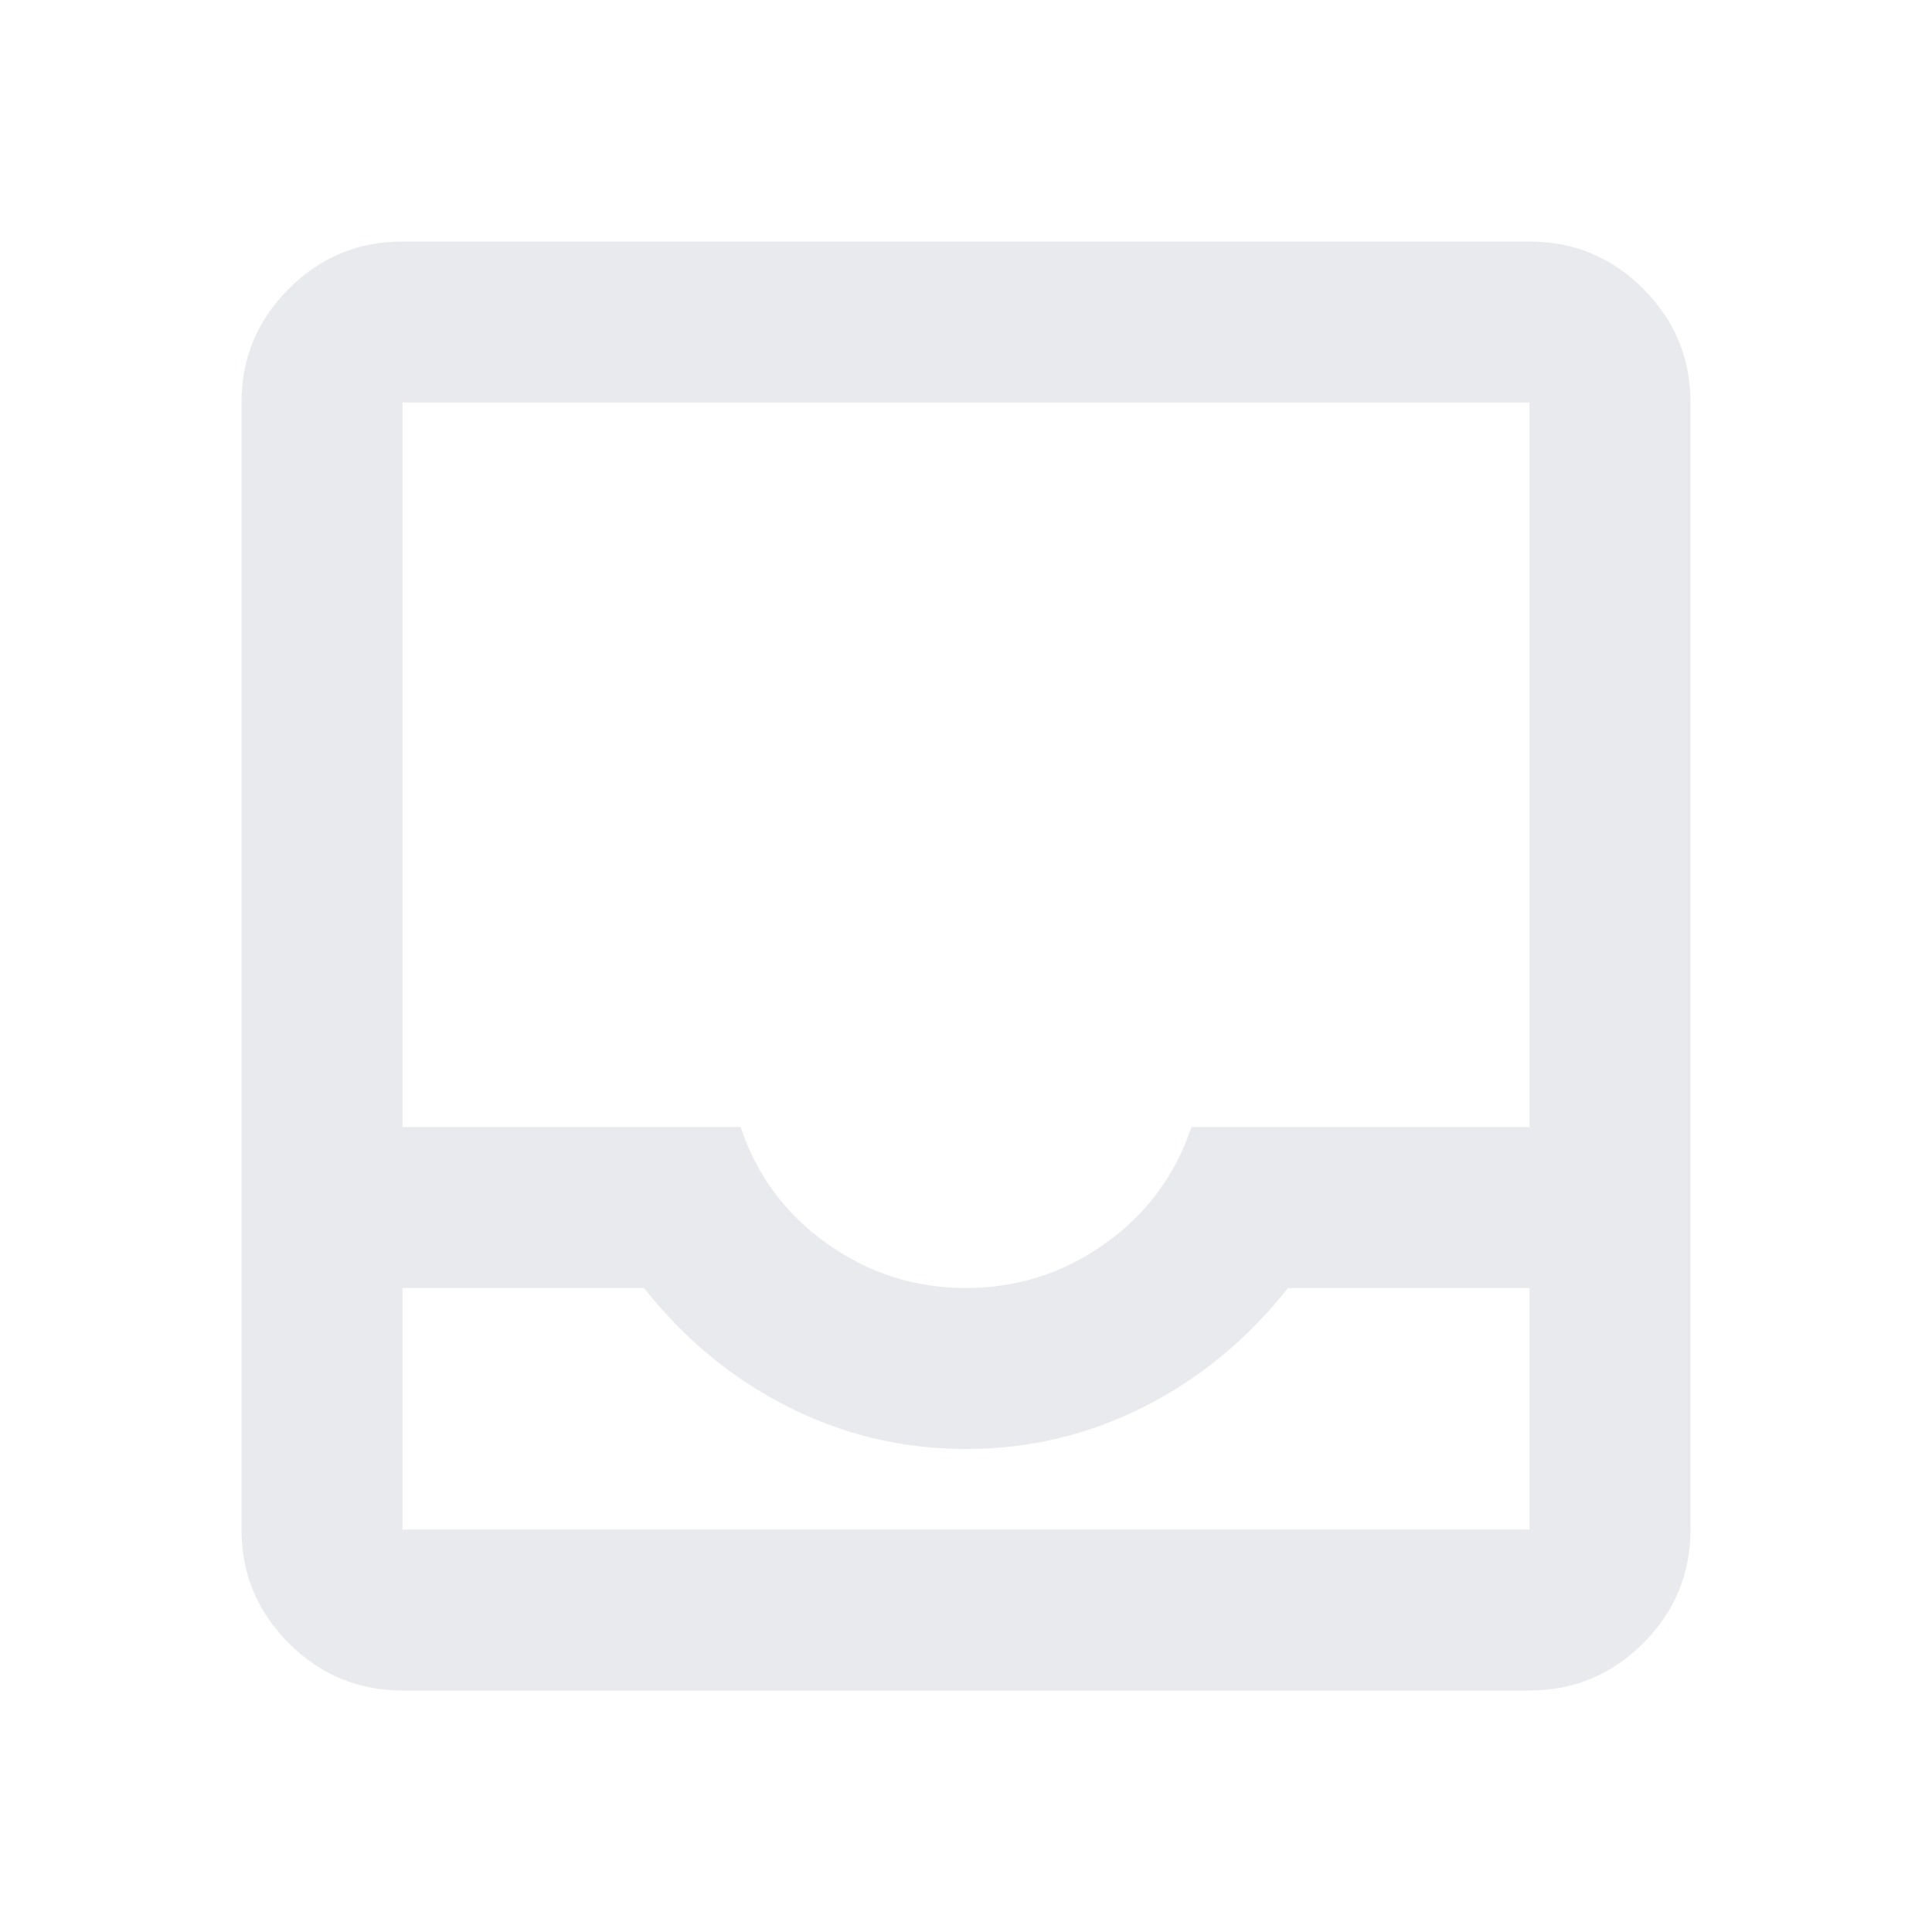
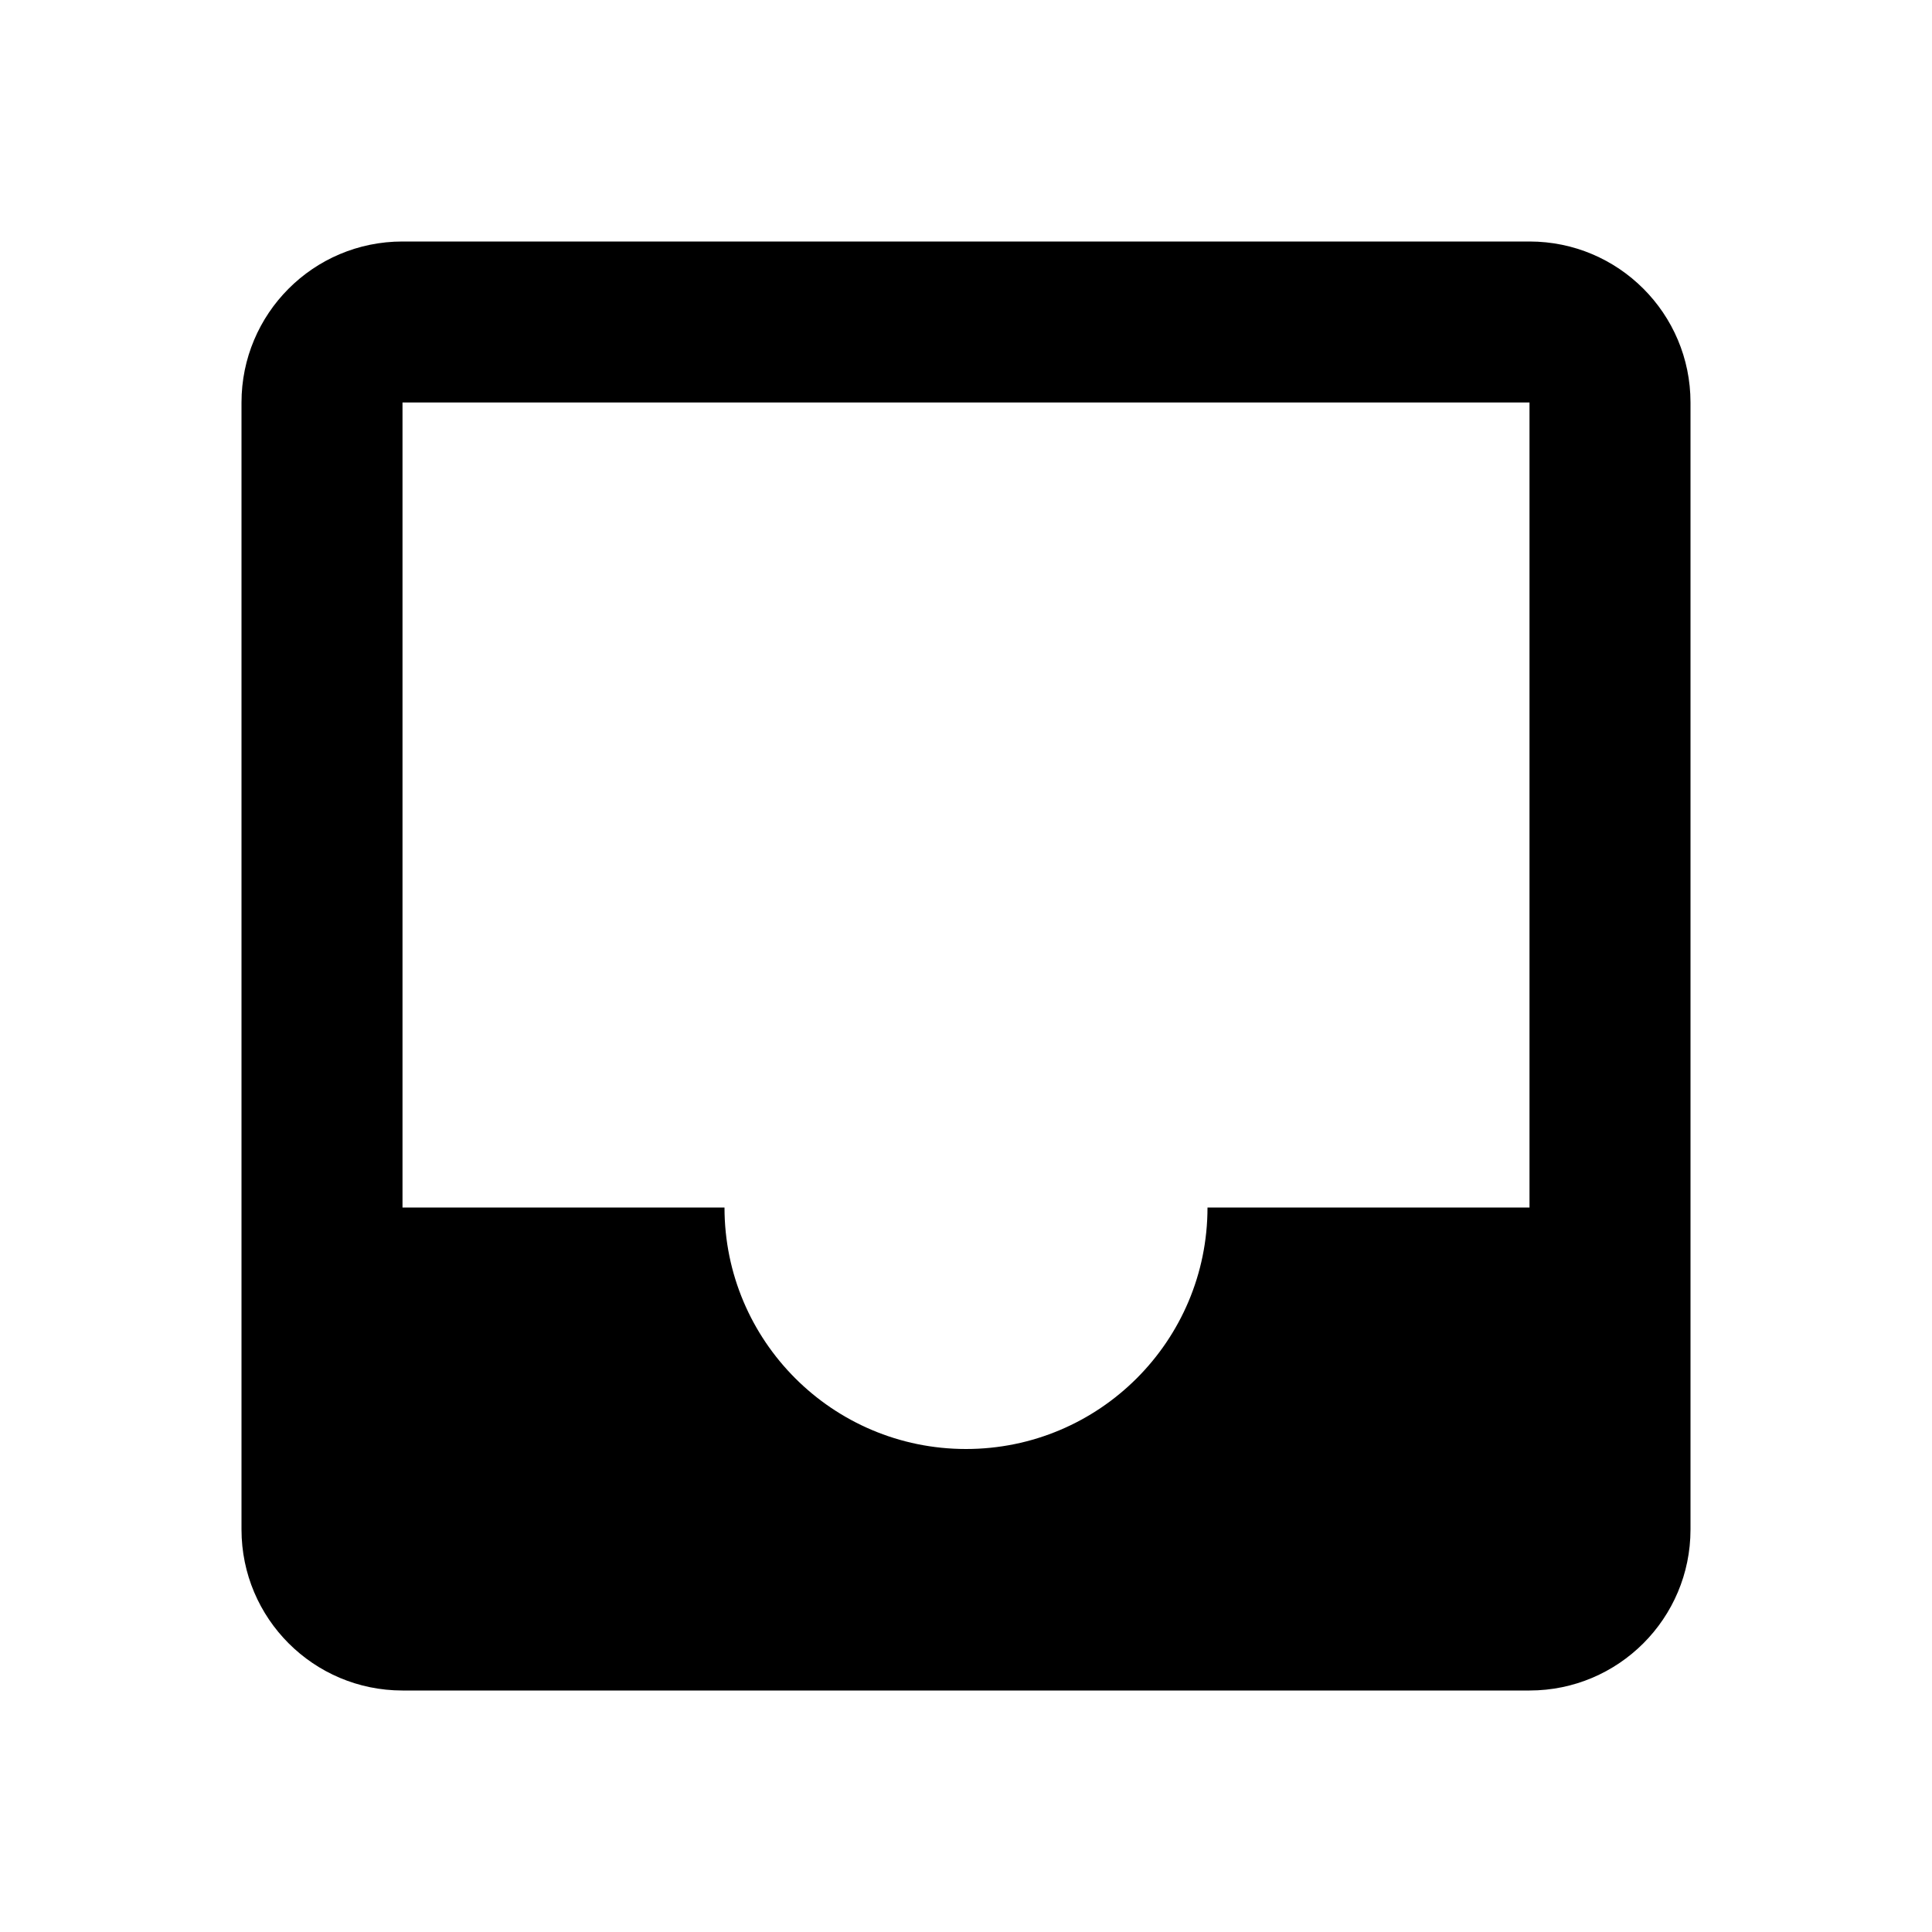
- <svg xmlns="http://www.w3.org/2000/svg" height="24px" viewBox="0 -960 960 960" width="24px" fill="#e8eaed">
-   <path d="M200-120q-33 0-56.5-23.5T120-200v-560q0-33 23.5-56.5T200-840h560q33 0 56.5 23.5T840-760v560q0 33-23.5 56.5T760-120H200Zm0-80h560v-120H640q-30 38-71.5 59T480-240q-47 0-88.5-21T320-320H200v120Zm280-120q38 0 69-22t43-58h168v-360H200v360h168q12 36 43 58t69 22ZM200-200h560-560Z" />
+ <svg xmlns="http://www.w3.org/2000/svg" viewBox="0 0 24 24">
+   <path d="M19,15H15A3,3 0 0,1 12,18A3,3 0 0,1 9,15H5V5H19M19,3H5C3.89,3 3,3.9 3,5V19A2,2 0 0,0 5,21H19A2,2 0 0,0 21,19V5A2,2 0 0,0 19,3Z" />
</svg>
